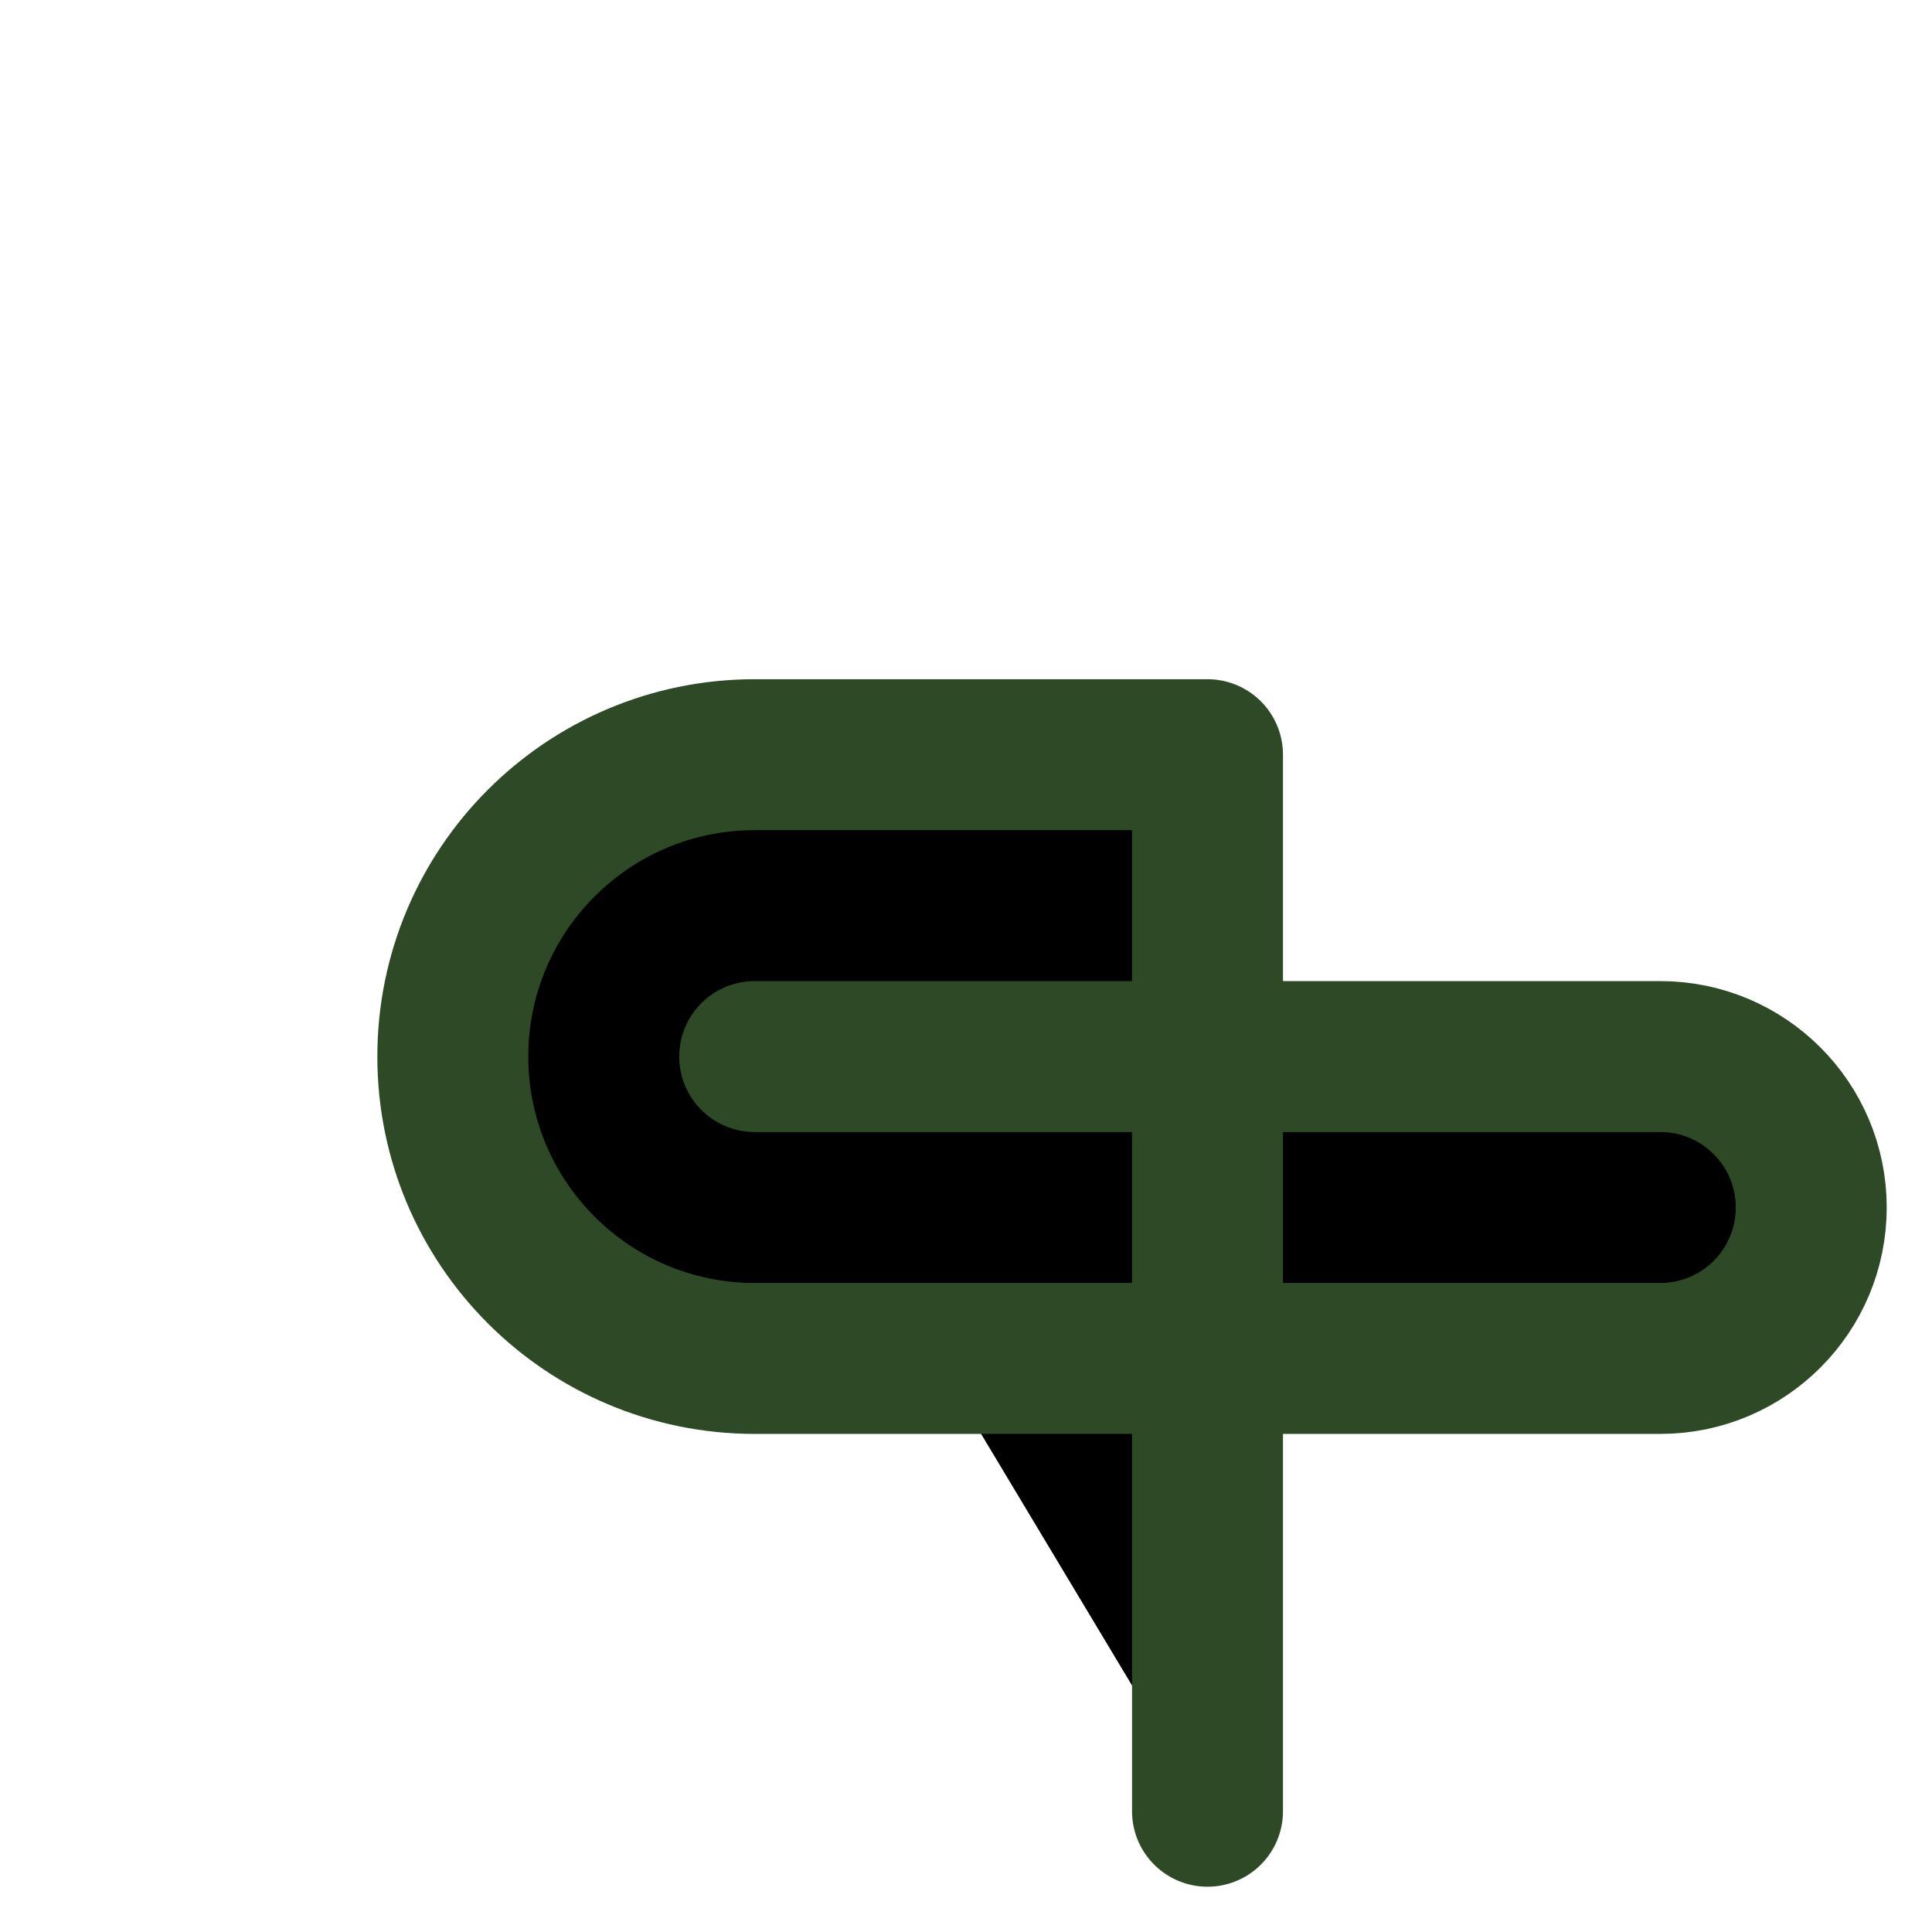
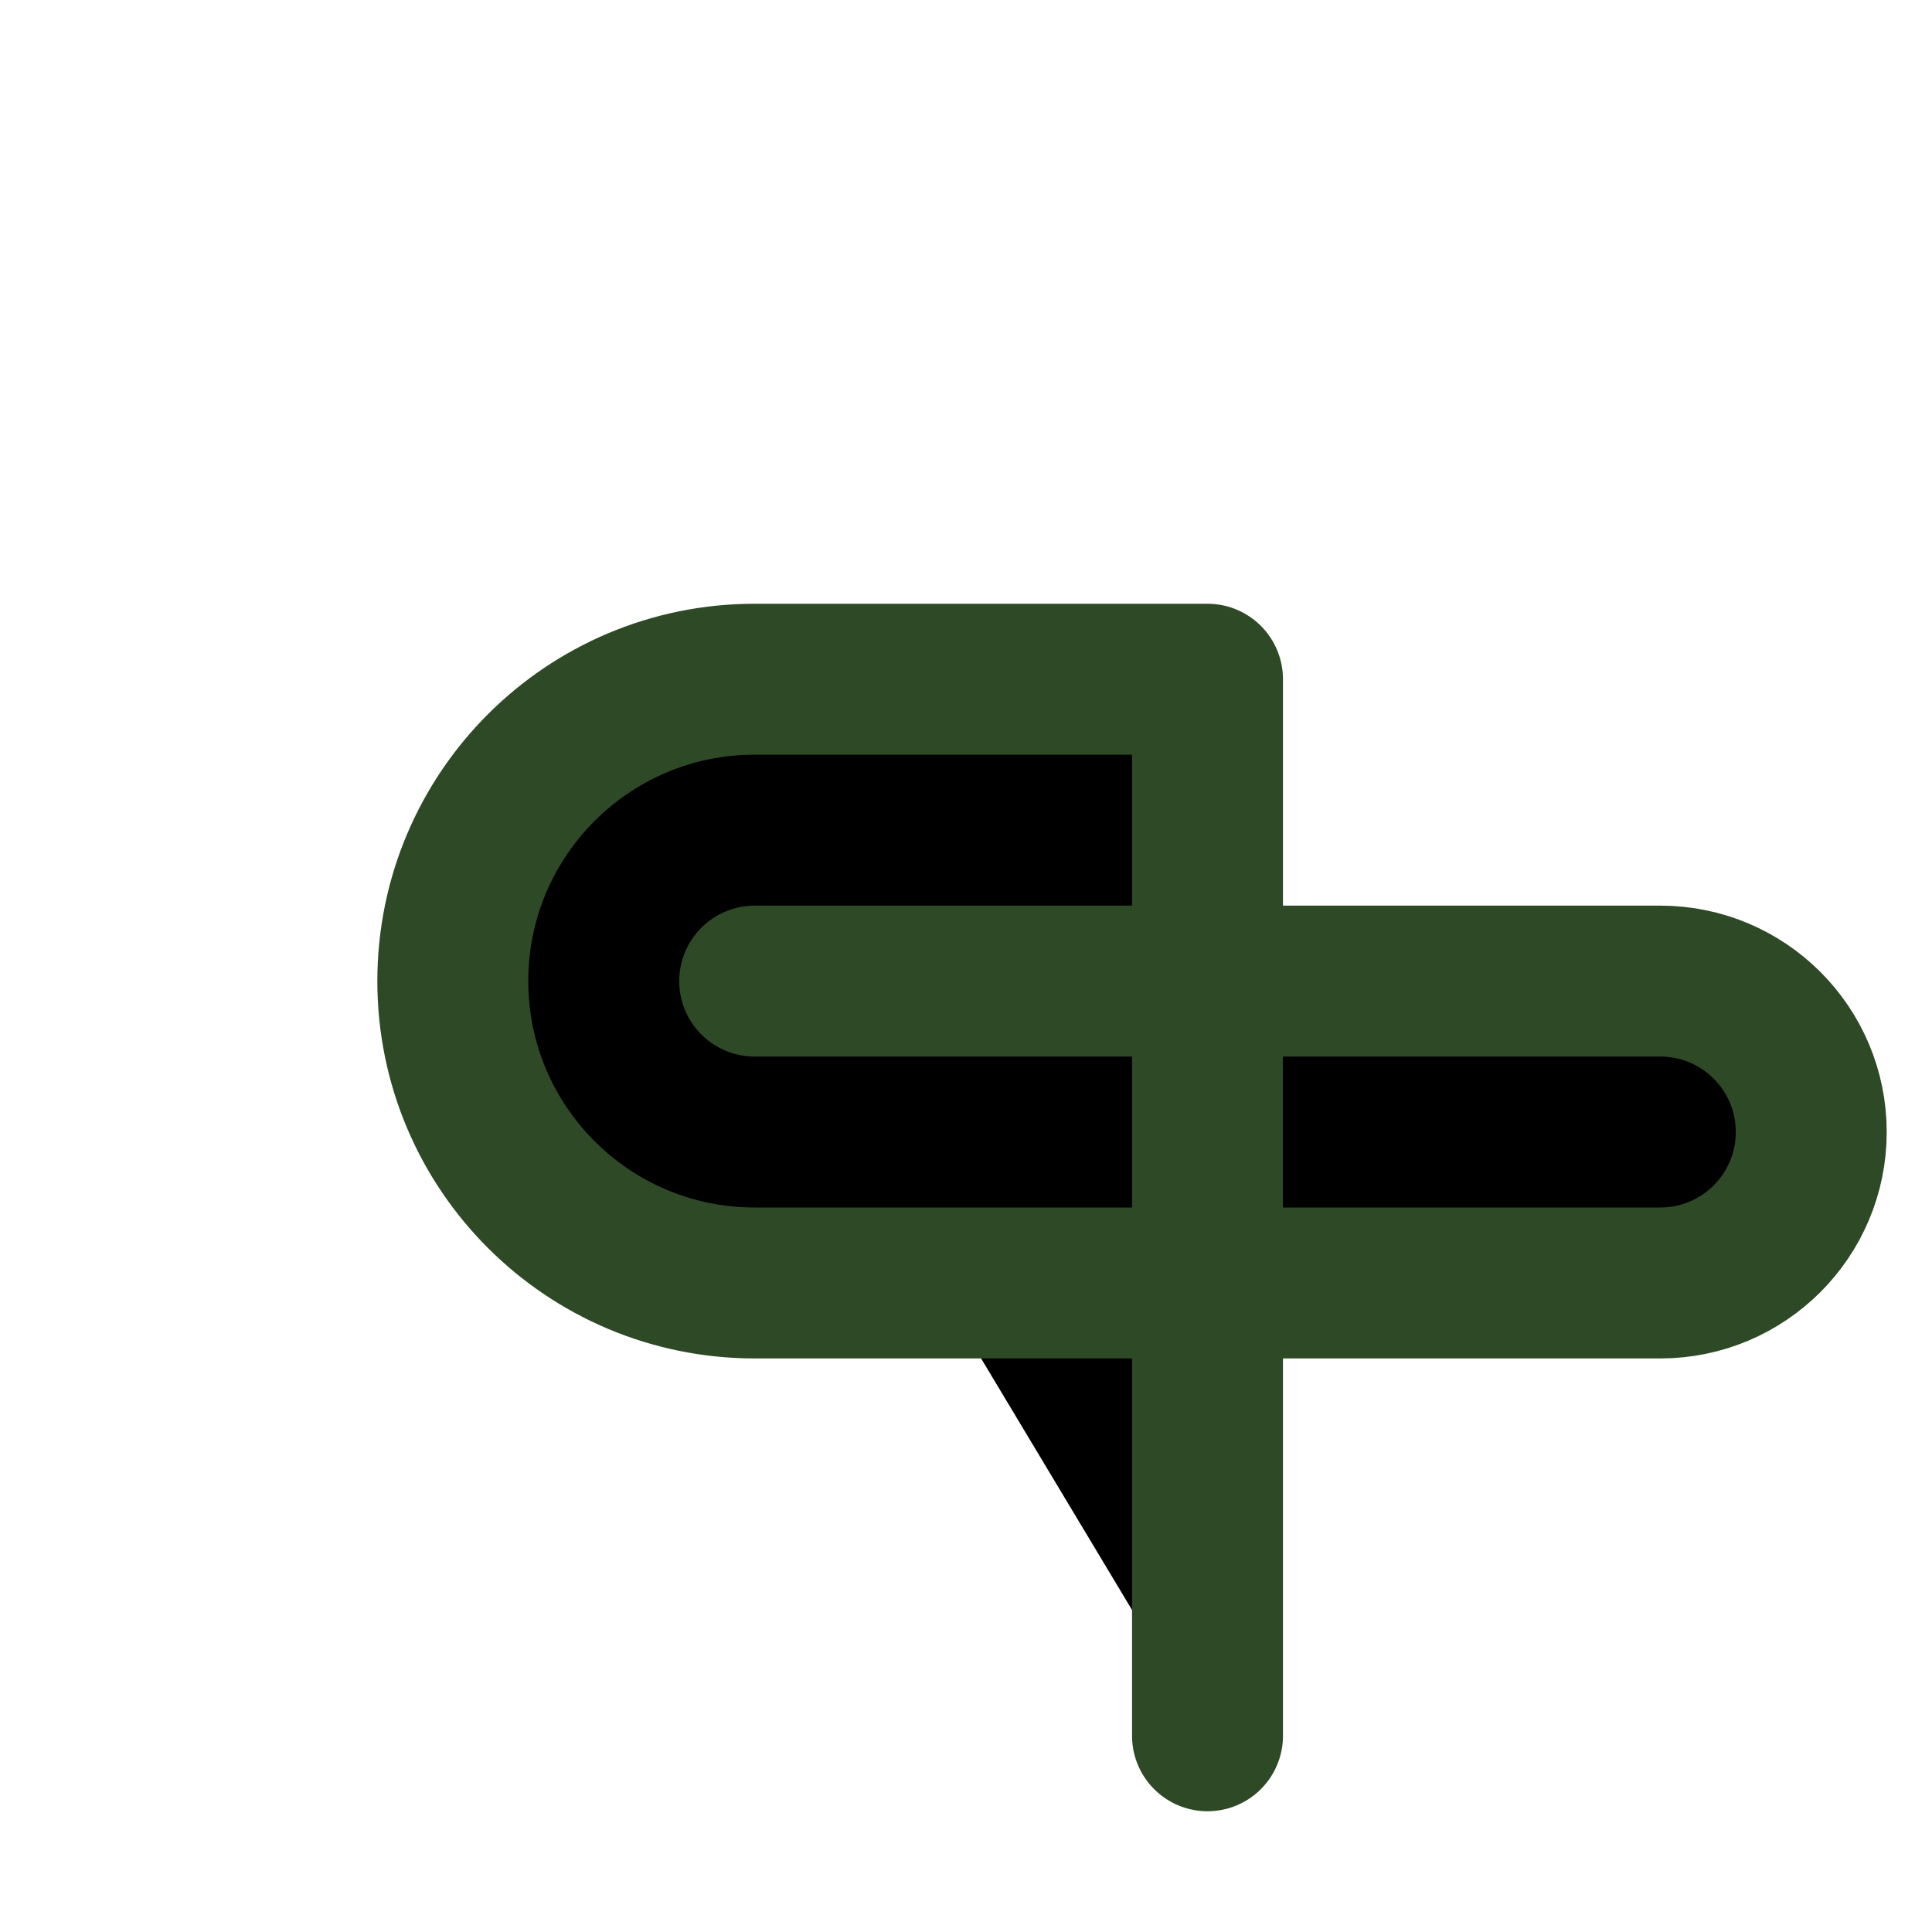
- <svg className="hamburger" viewBox="-30 -30 128 128" width="50">
+ <svg className="hamburger" viewBox="-30 -25 128 128" width="50">
  <path className="line" stroke="#2E4926" stroke-width="10" stroke-linecap="round" stroke-linejoin="round" d="m 20 40 h 60 a 1 1 0 0 1 0 20 h -60 a 1 1 0 0 1 0 -40 h 30 v 70" />
</svg>
